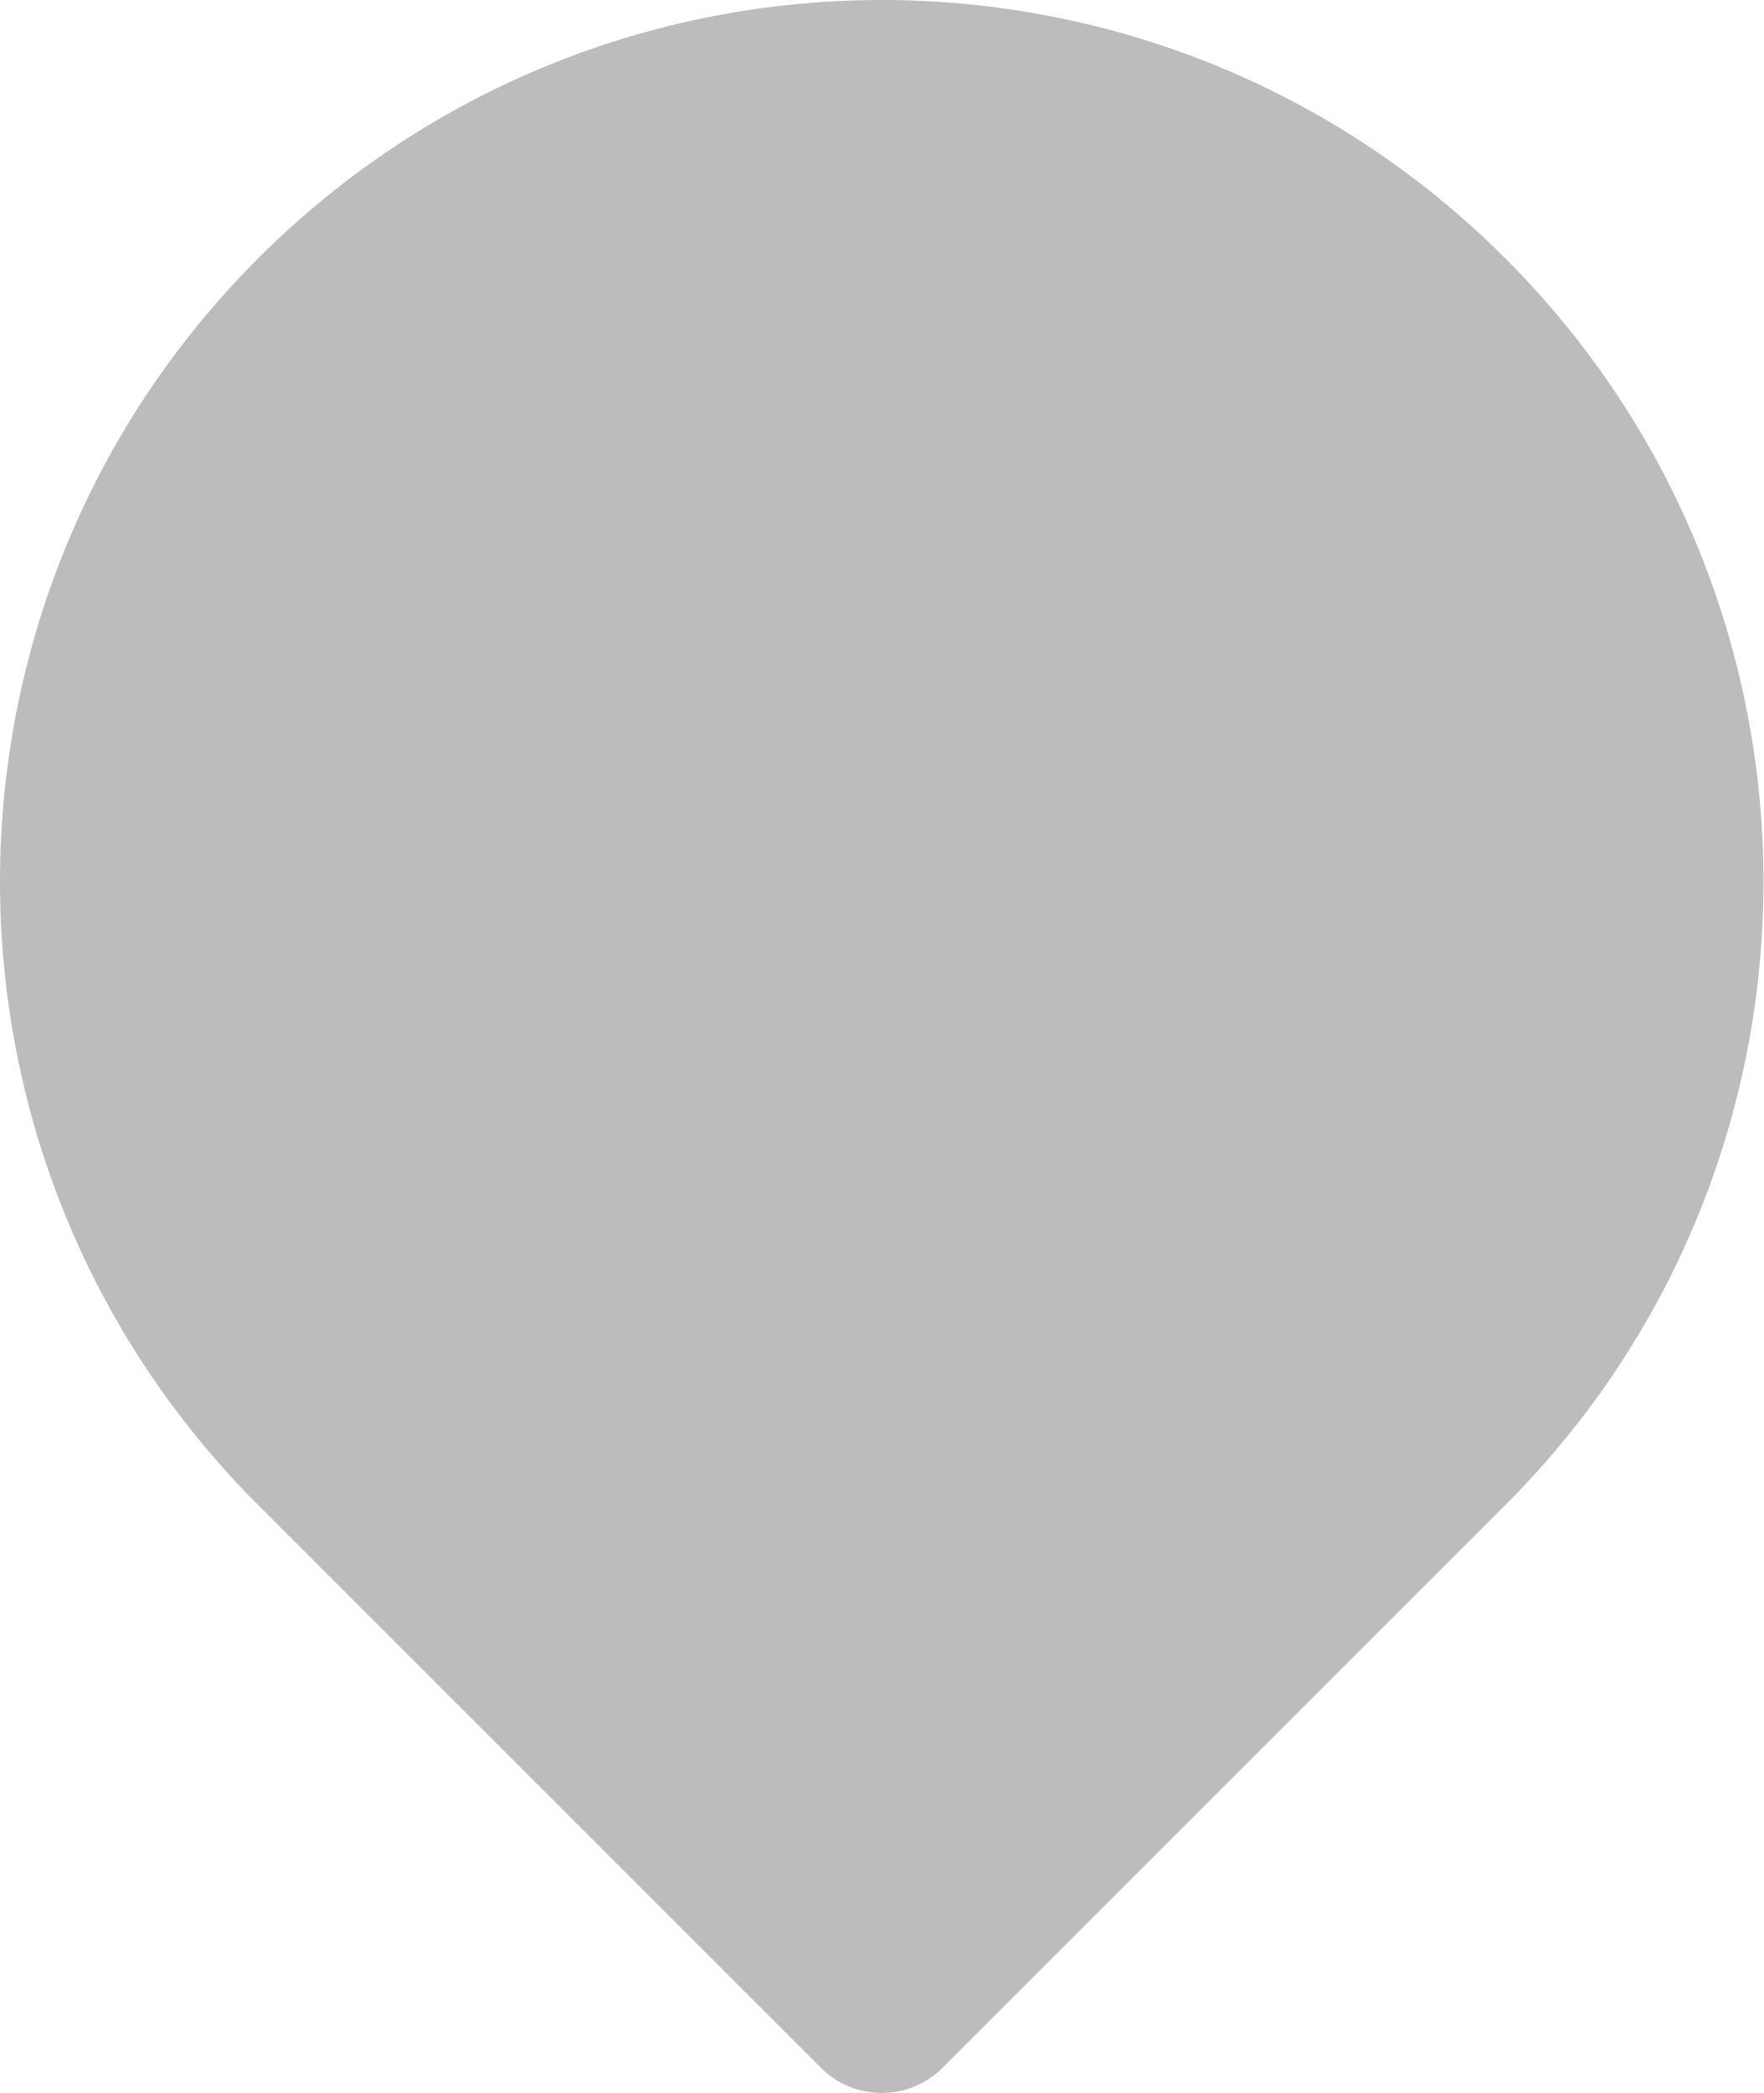
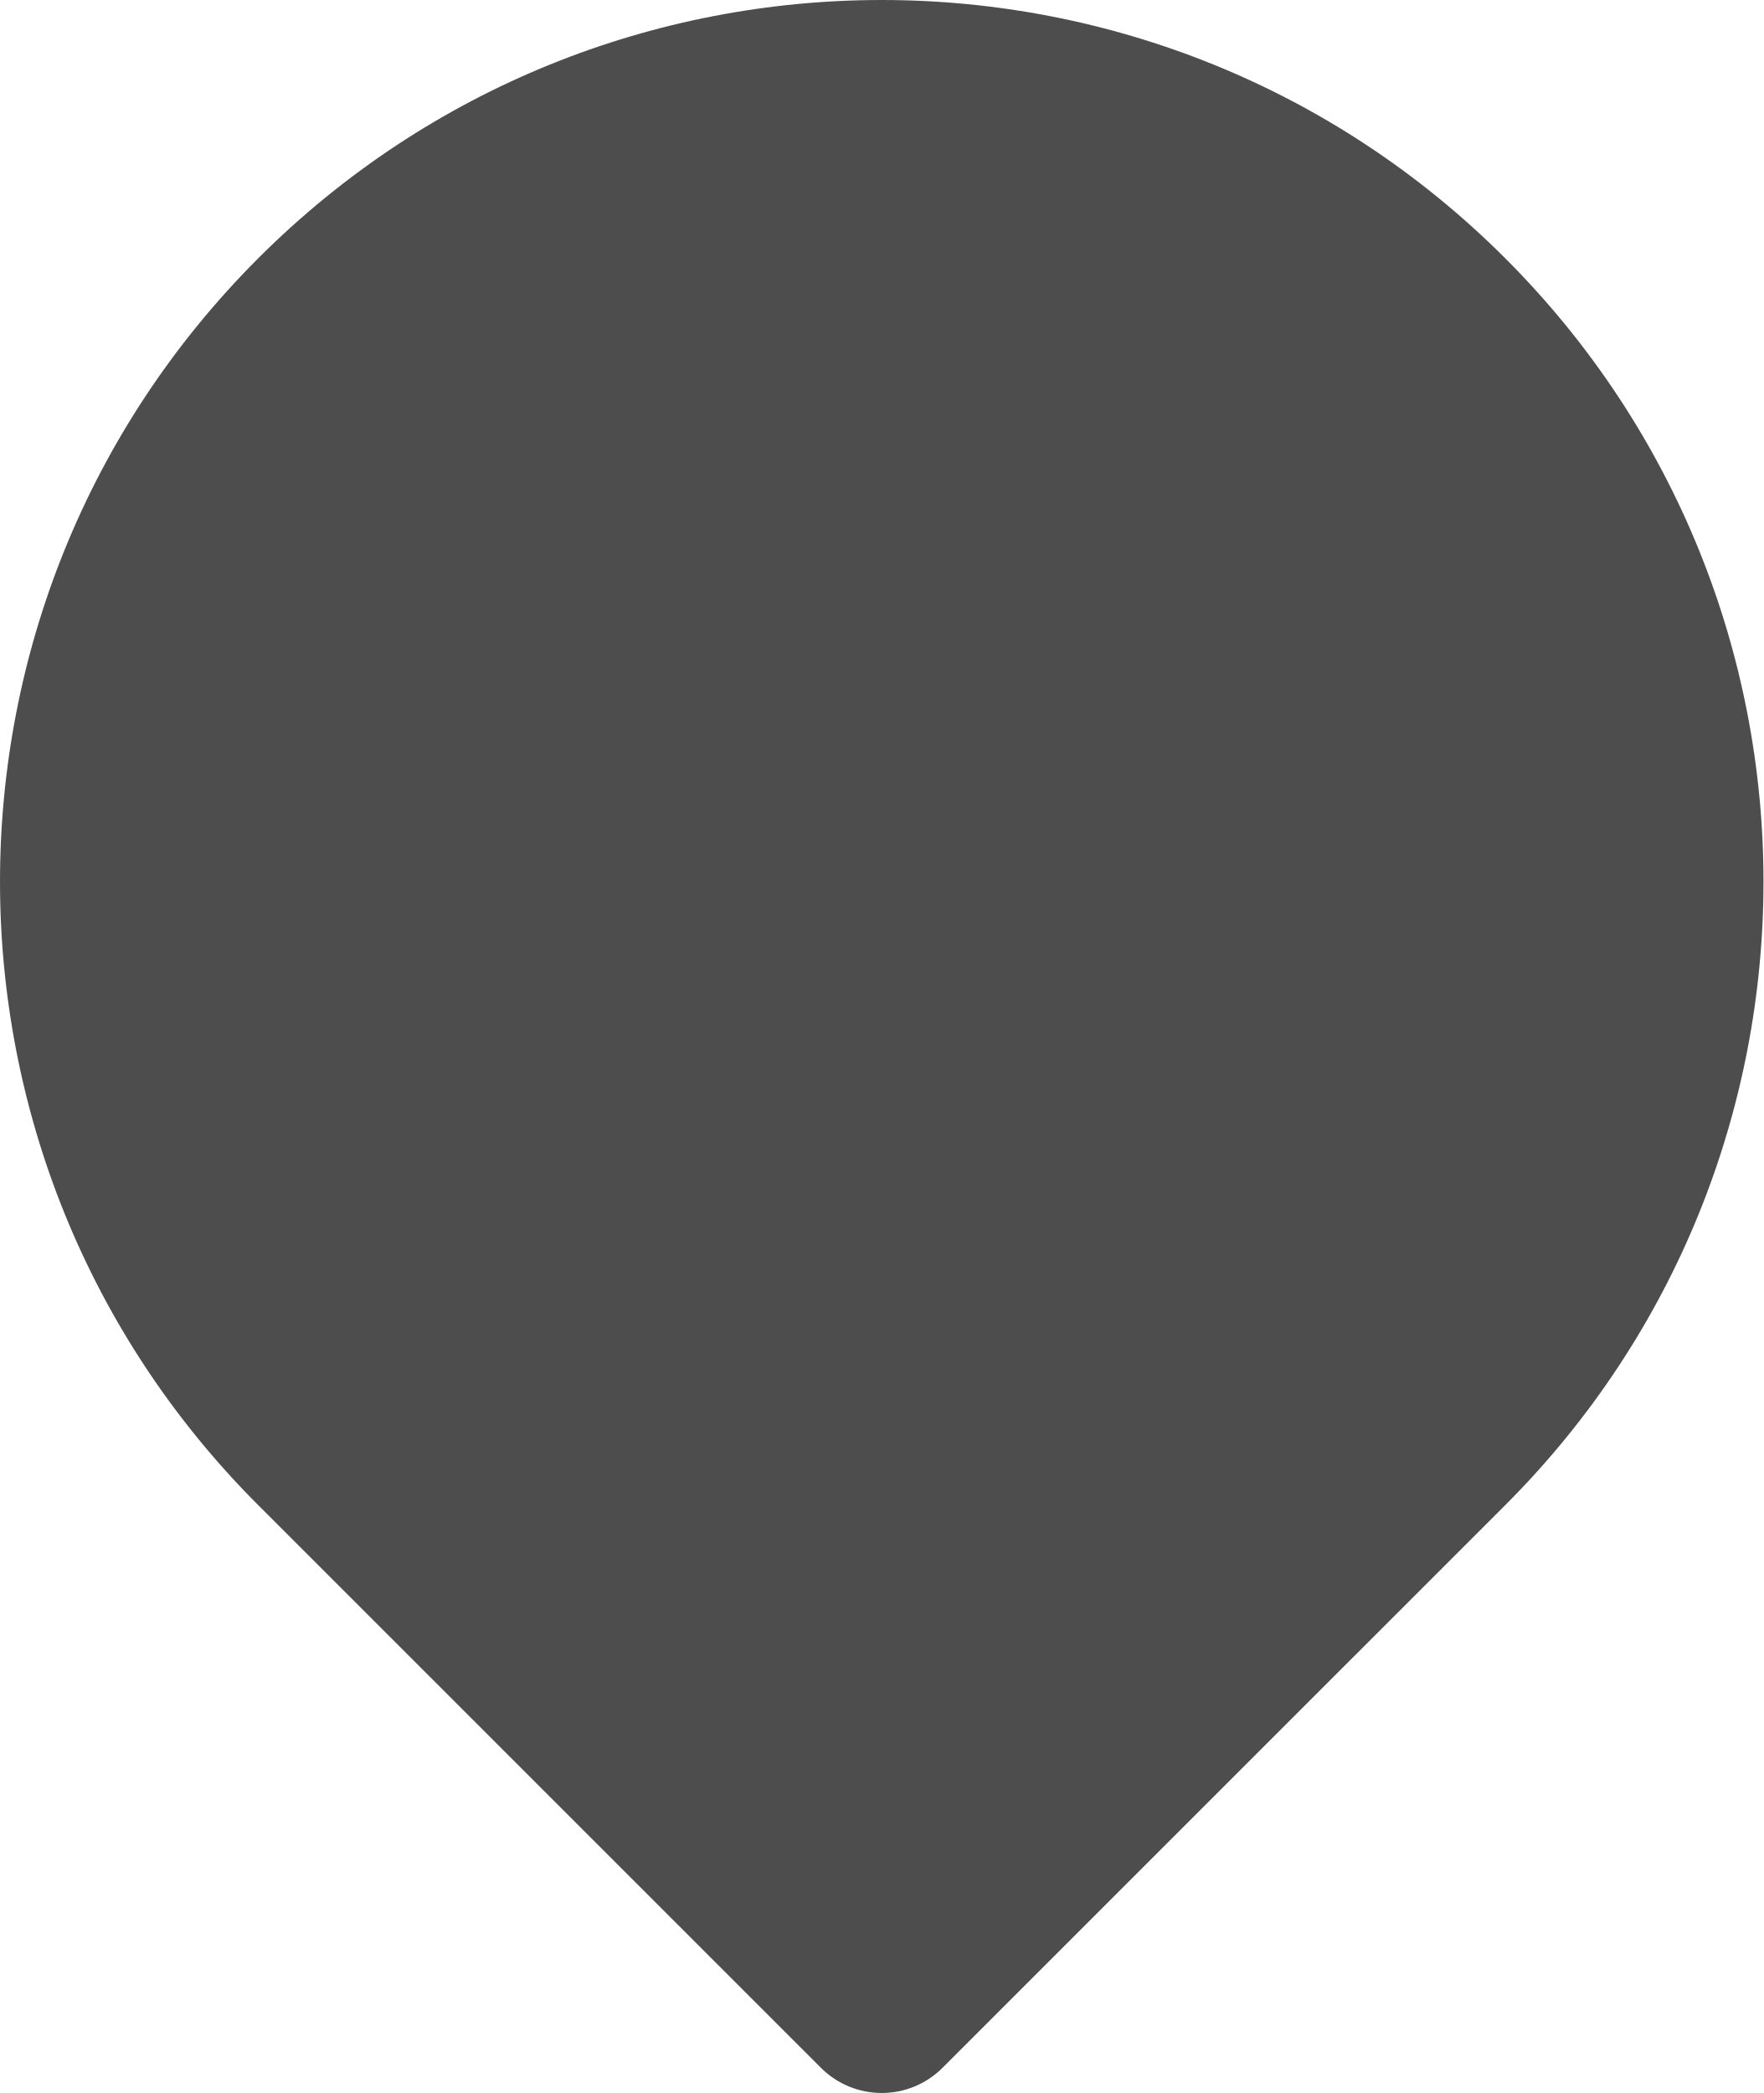
<svg xmlns="http://www.w3.org/2000/svg" id="svg1123" version="1.1" viewBox="0 0 37.234 44.193" height="44.193mm" width="37.234mm">
  <defs id="defs1117" />
  <g transform="translate(-102.3353,-64.7489)" id="layer1">
-     <path id="path3760" style="fill:#bcbcbc;fill-opacity:1;fill-rule:nonzero;stroke:none;stroke-width:0.035" d="m 107.788,70.202 c 7.27,-7.27 19.058,-7.271 26.329,0 7.271,7.27 7.271,19.058 0,26.328 L 122.237,108.409 c -0.71,0.71 -1.859,0.71 -2.569,0 L 107.788,96.53 c -7.27,-7.27 -7.27,-19.058 0,-26.328" />
+     <path id="path3760" style="fill:#4d4d4d;fill-opacity:1;fill-rule:nonzero;stroke:none;stroke-width:0.035" d="m 107.788,70.202 c 7.27,-7.27 19.058,-7.271 26.329,0 7.271,7.27 7.271,19.058 0,26.328 L 122.237,108.409 c -0.71,0.71 -1.859,0.71 -2.569,0 L 107.788,96.53 c -7.27,-7.27 -7.27,-19.058 0,-26.328" />
  </g>
</svg>
